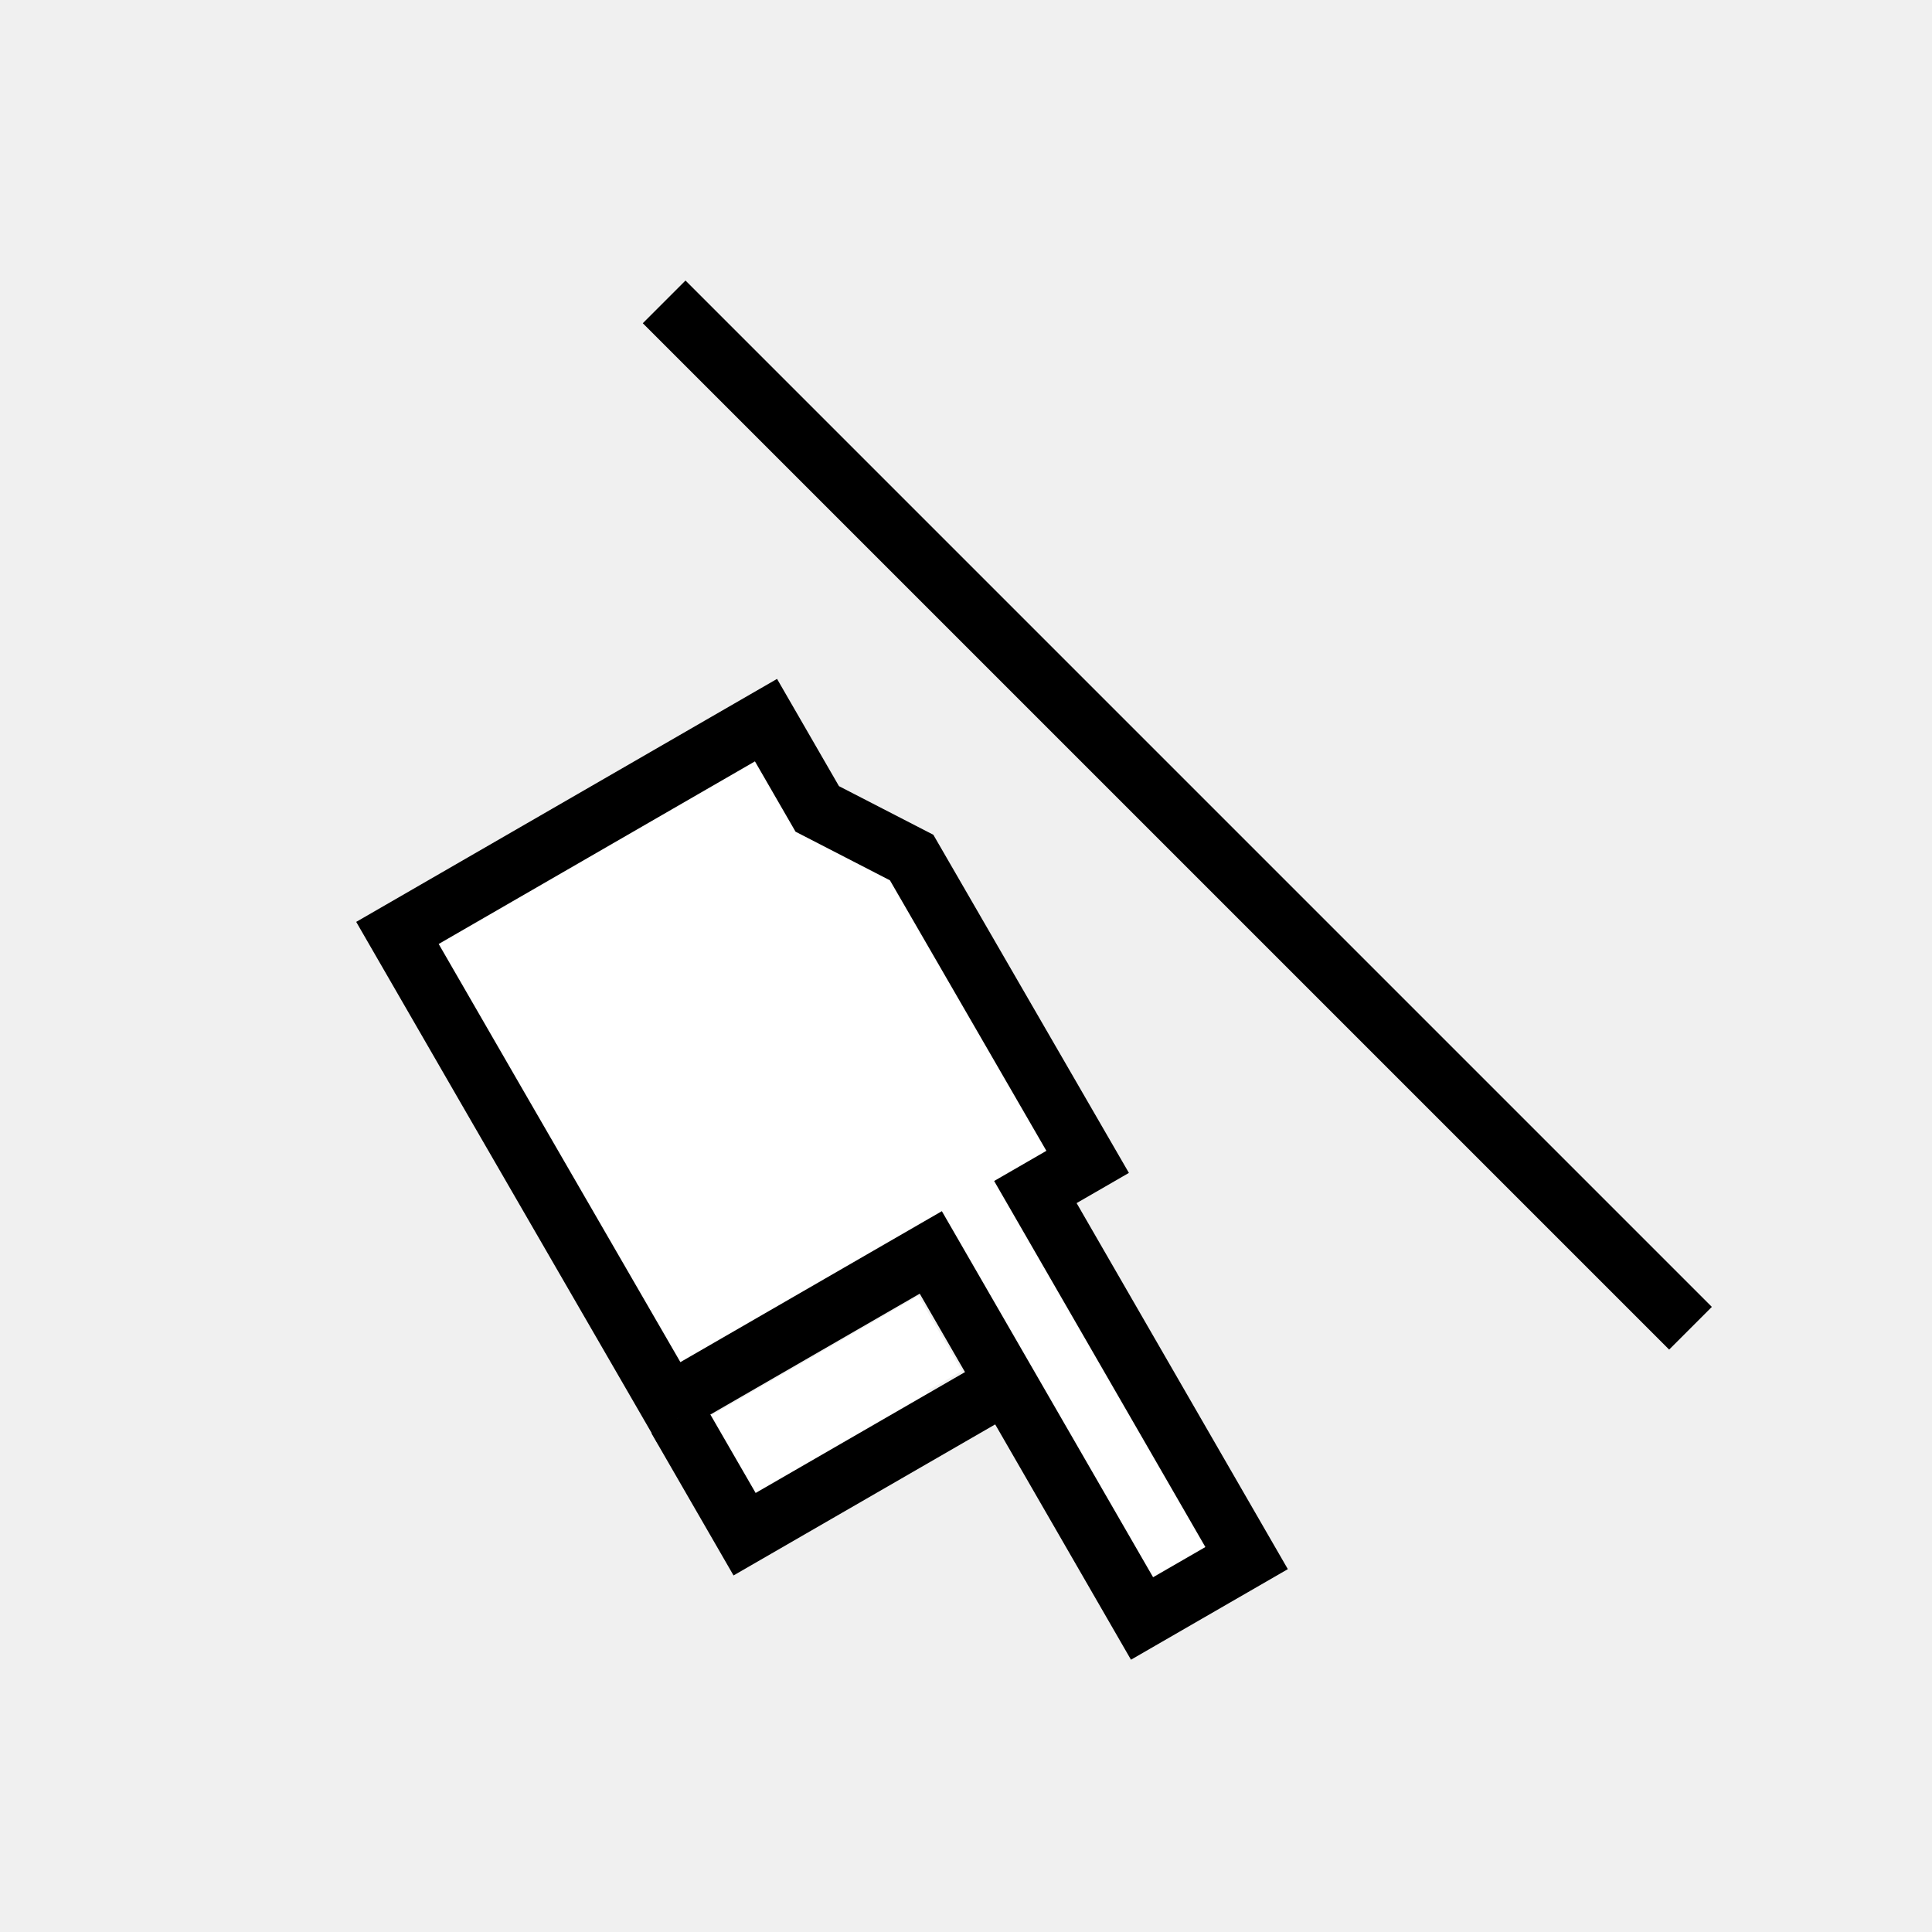
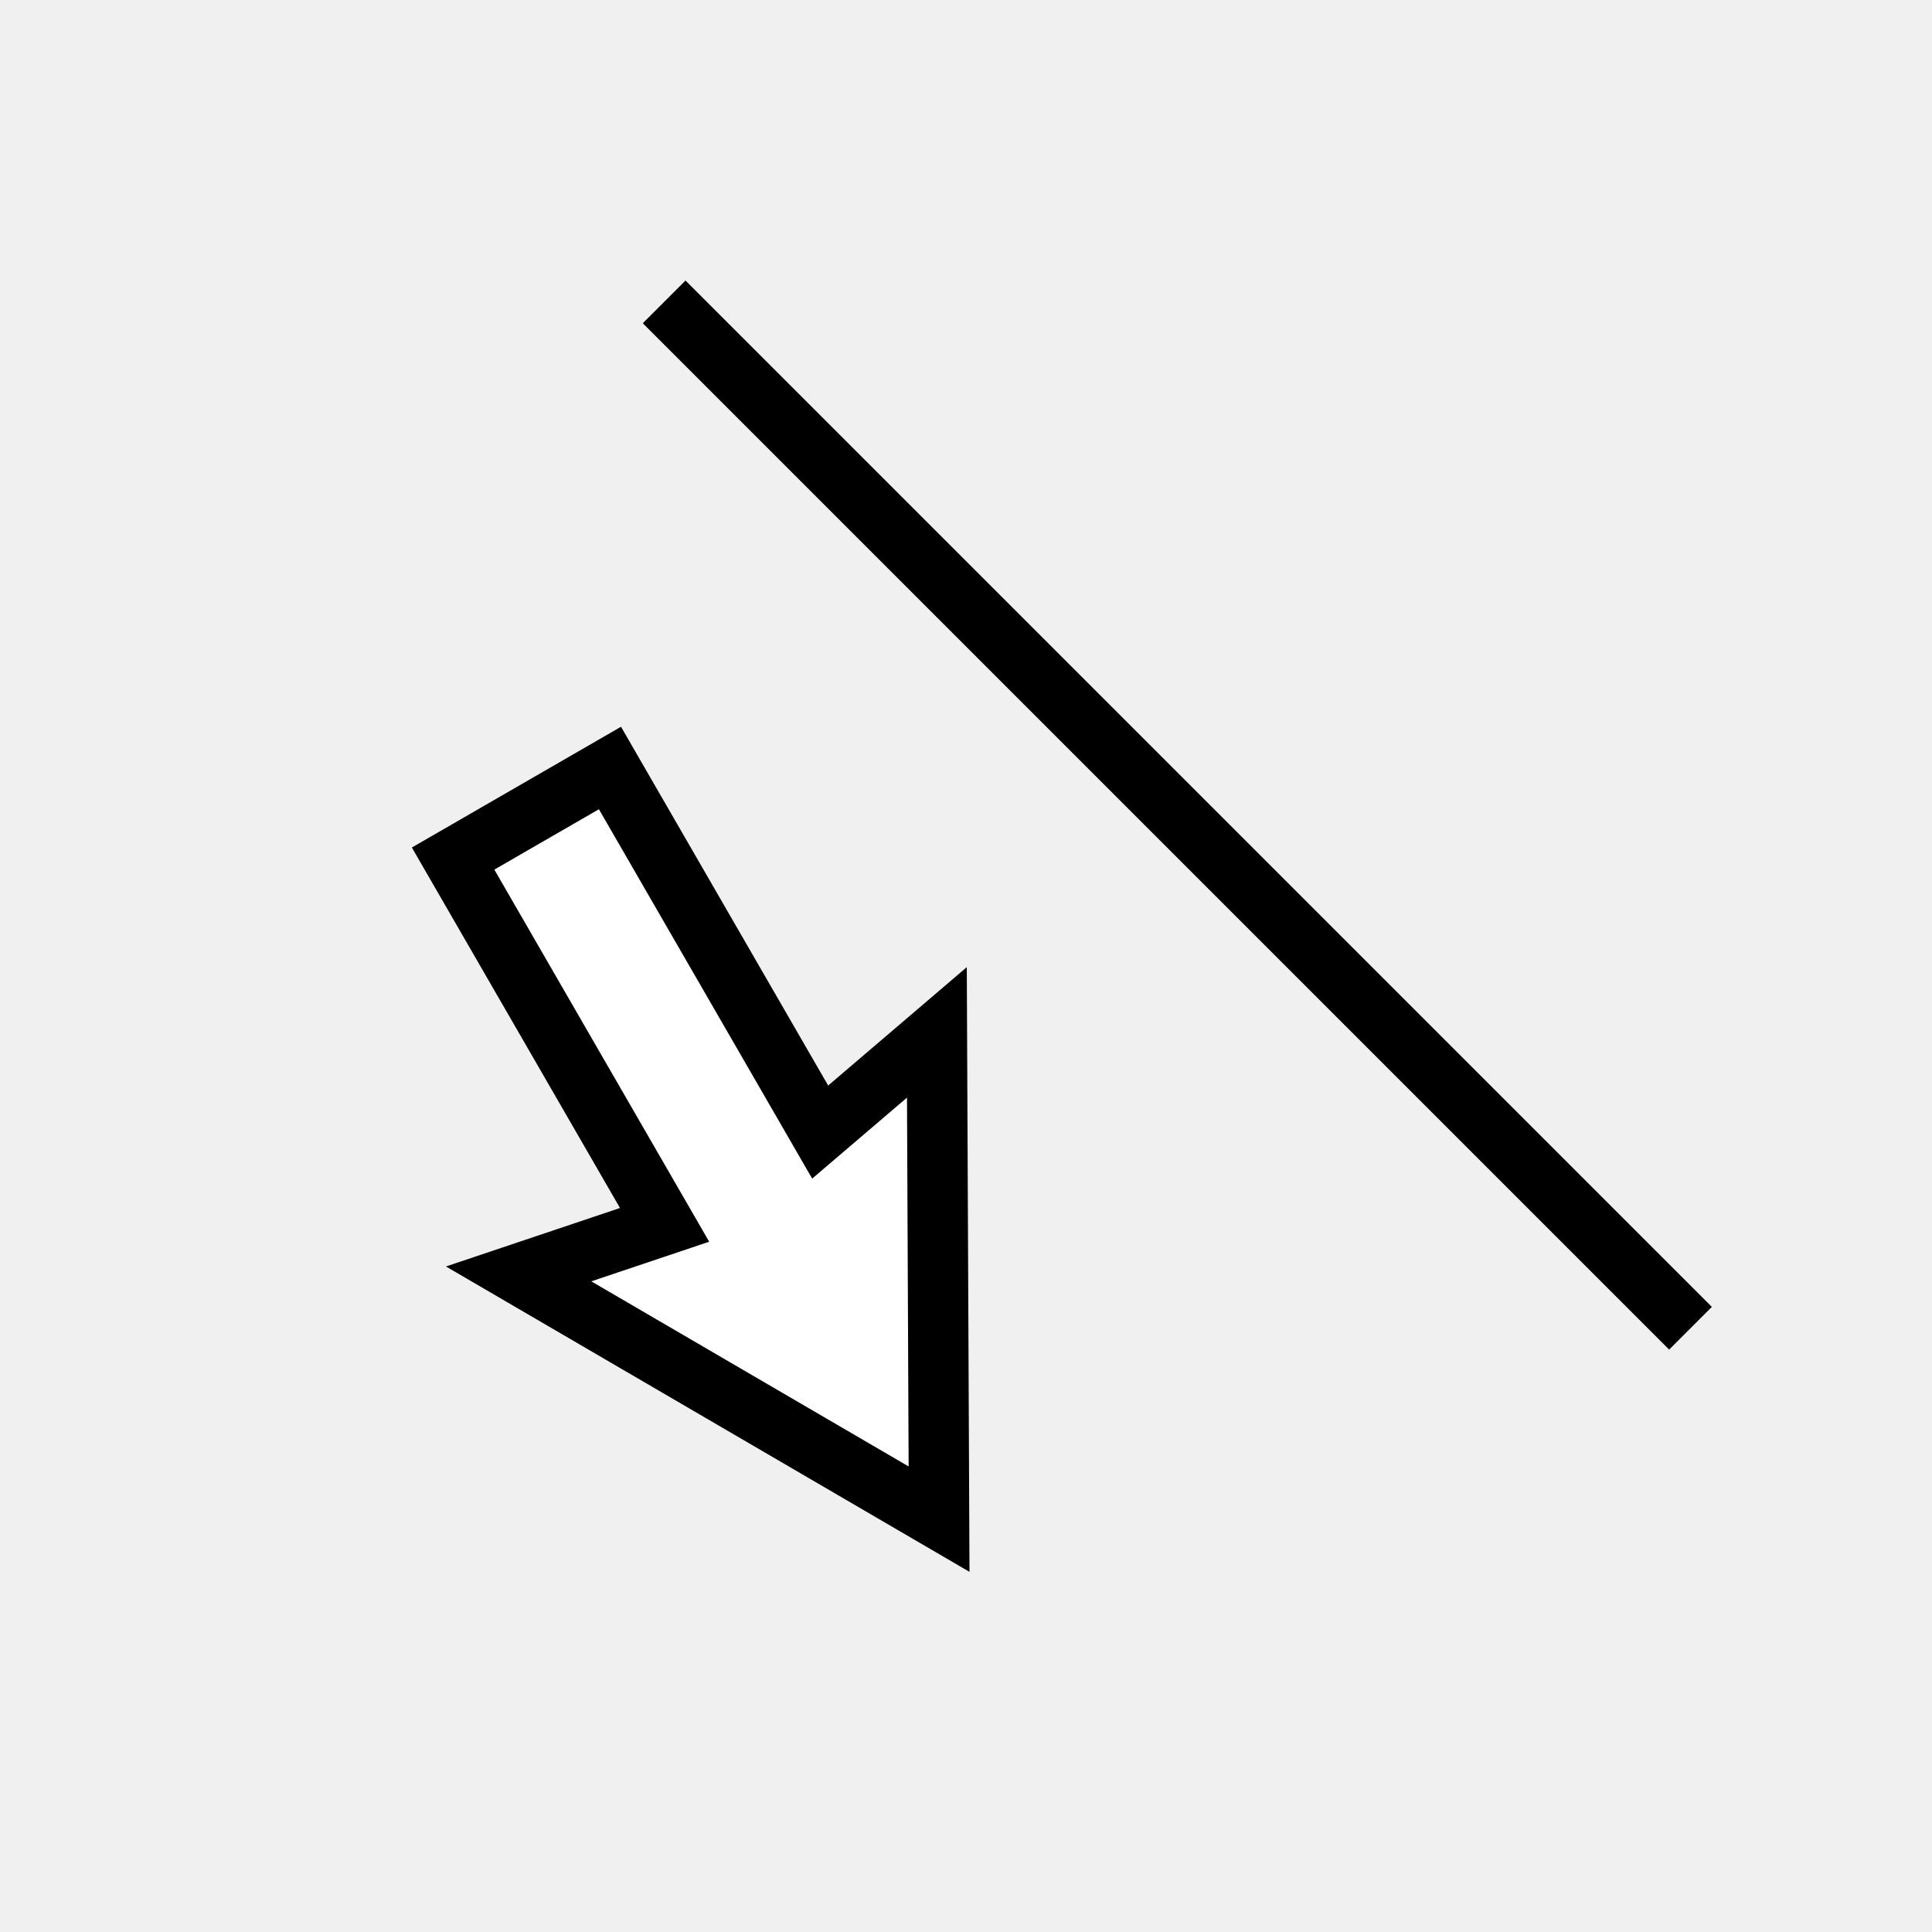
<svg xmlns="http://www.w3.org/2000/svg" width="256" height="256" viewBox="0 0 72.249 72.249" id="svg4295" version="1.1">
  <defs id="defs4323" />
-   <g id="g4165">
-     <g transform="matrix(0.9659258,0.258819,0.258819,-0.9659258,33.33209,96.69214)" id="g4801">
-       <path style="fill:#ffffff;fill-opacity:1;fill-rule:evenodd;stroke:#000000;stroke-width:2.258;stroke-linecap:butt;stroke-linejoin:miter;stroke-miterlimit:4;stroke-dasharray:none;stroke-opacity:1" d="m -22.583,66.172 2.711,-2.711 3.88,-0.843 9.303,-9.289 -1.596,-1.596 11.173,-11.178 -3.193,-3.193 -11.173,11.178 -7.983,-7.983 -9.303,9.289 -5.072,5.072 z" id="path4777" />
-       <path style="fill:#ffffff;fill-opacity:1;fill-rule:evenodd;stroke:#000000;stroke-width:2.258;stroke-linecap:butt;stroke-linejoin:miter;stroke-miterlimit:4;stroke-dasharray:none;stroke-opacity:1" d="m -7.494,44.542 -7.983,-7.983 -3.542,3.542" id="path4779" />
-       <path style="opacity:1;fill:#ffffff;fill-opacity:1;fill-rule:nonzero;stroke:#000000;stroke-width:0;stroke-linecap:butt;stroke-linejoin:miter;stroke-miterlimit:4;stroke-dasharray:none;stroke-opacity:1" d="m -51.871,154.895 -11.099,-11.104 4.064,-4.064 4.064,-4.064 11.108,11.108 11.108,11.108 -4.073,4.06 -4.073,4.06 -11.099,-11.104 z" id="path4799" transform="scale(0.2822222,0.2822222)" />
-     </g>
+   <g id="g5907">
    <path id="path4163" d="M 24.836,11.289 63.218,49.671" style="fill:none;fill-rule:evenodd;stroke:#000000;stroke-width:2.258;stroke-linecap:butt;stroke-linejoin:miter;stroke-opacity:1;stroke-miterlimit:4;stroke-dasharray:none" />
+     <path id="path5315" d="m 16.945,32.108 7.908,13.697 -5.459,1.834 15.723,9.171 -0.081,-18.203 -4.365,3.728 -7.861,-13.615 -5.866,3.387" style="fill:#ffffff;fill-rule:evenodd;stroke:#000000;stroke-width:2.258;stroke-linecap:square;stroke-linejoin:miter;stroke-miterlimit:4;stroke-dasharray:none;stroke-opacity:1" />
  </g>
</svg>
